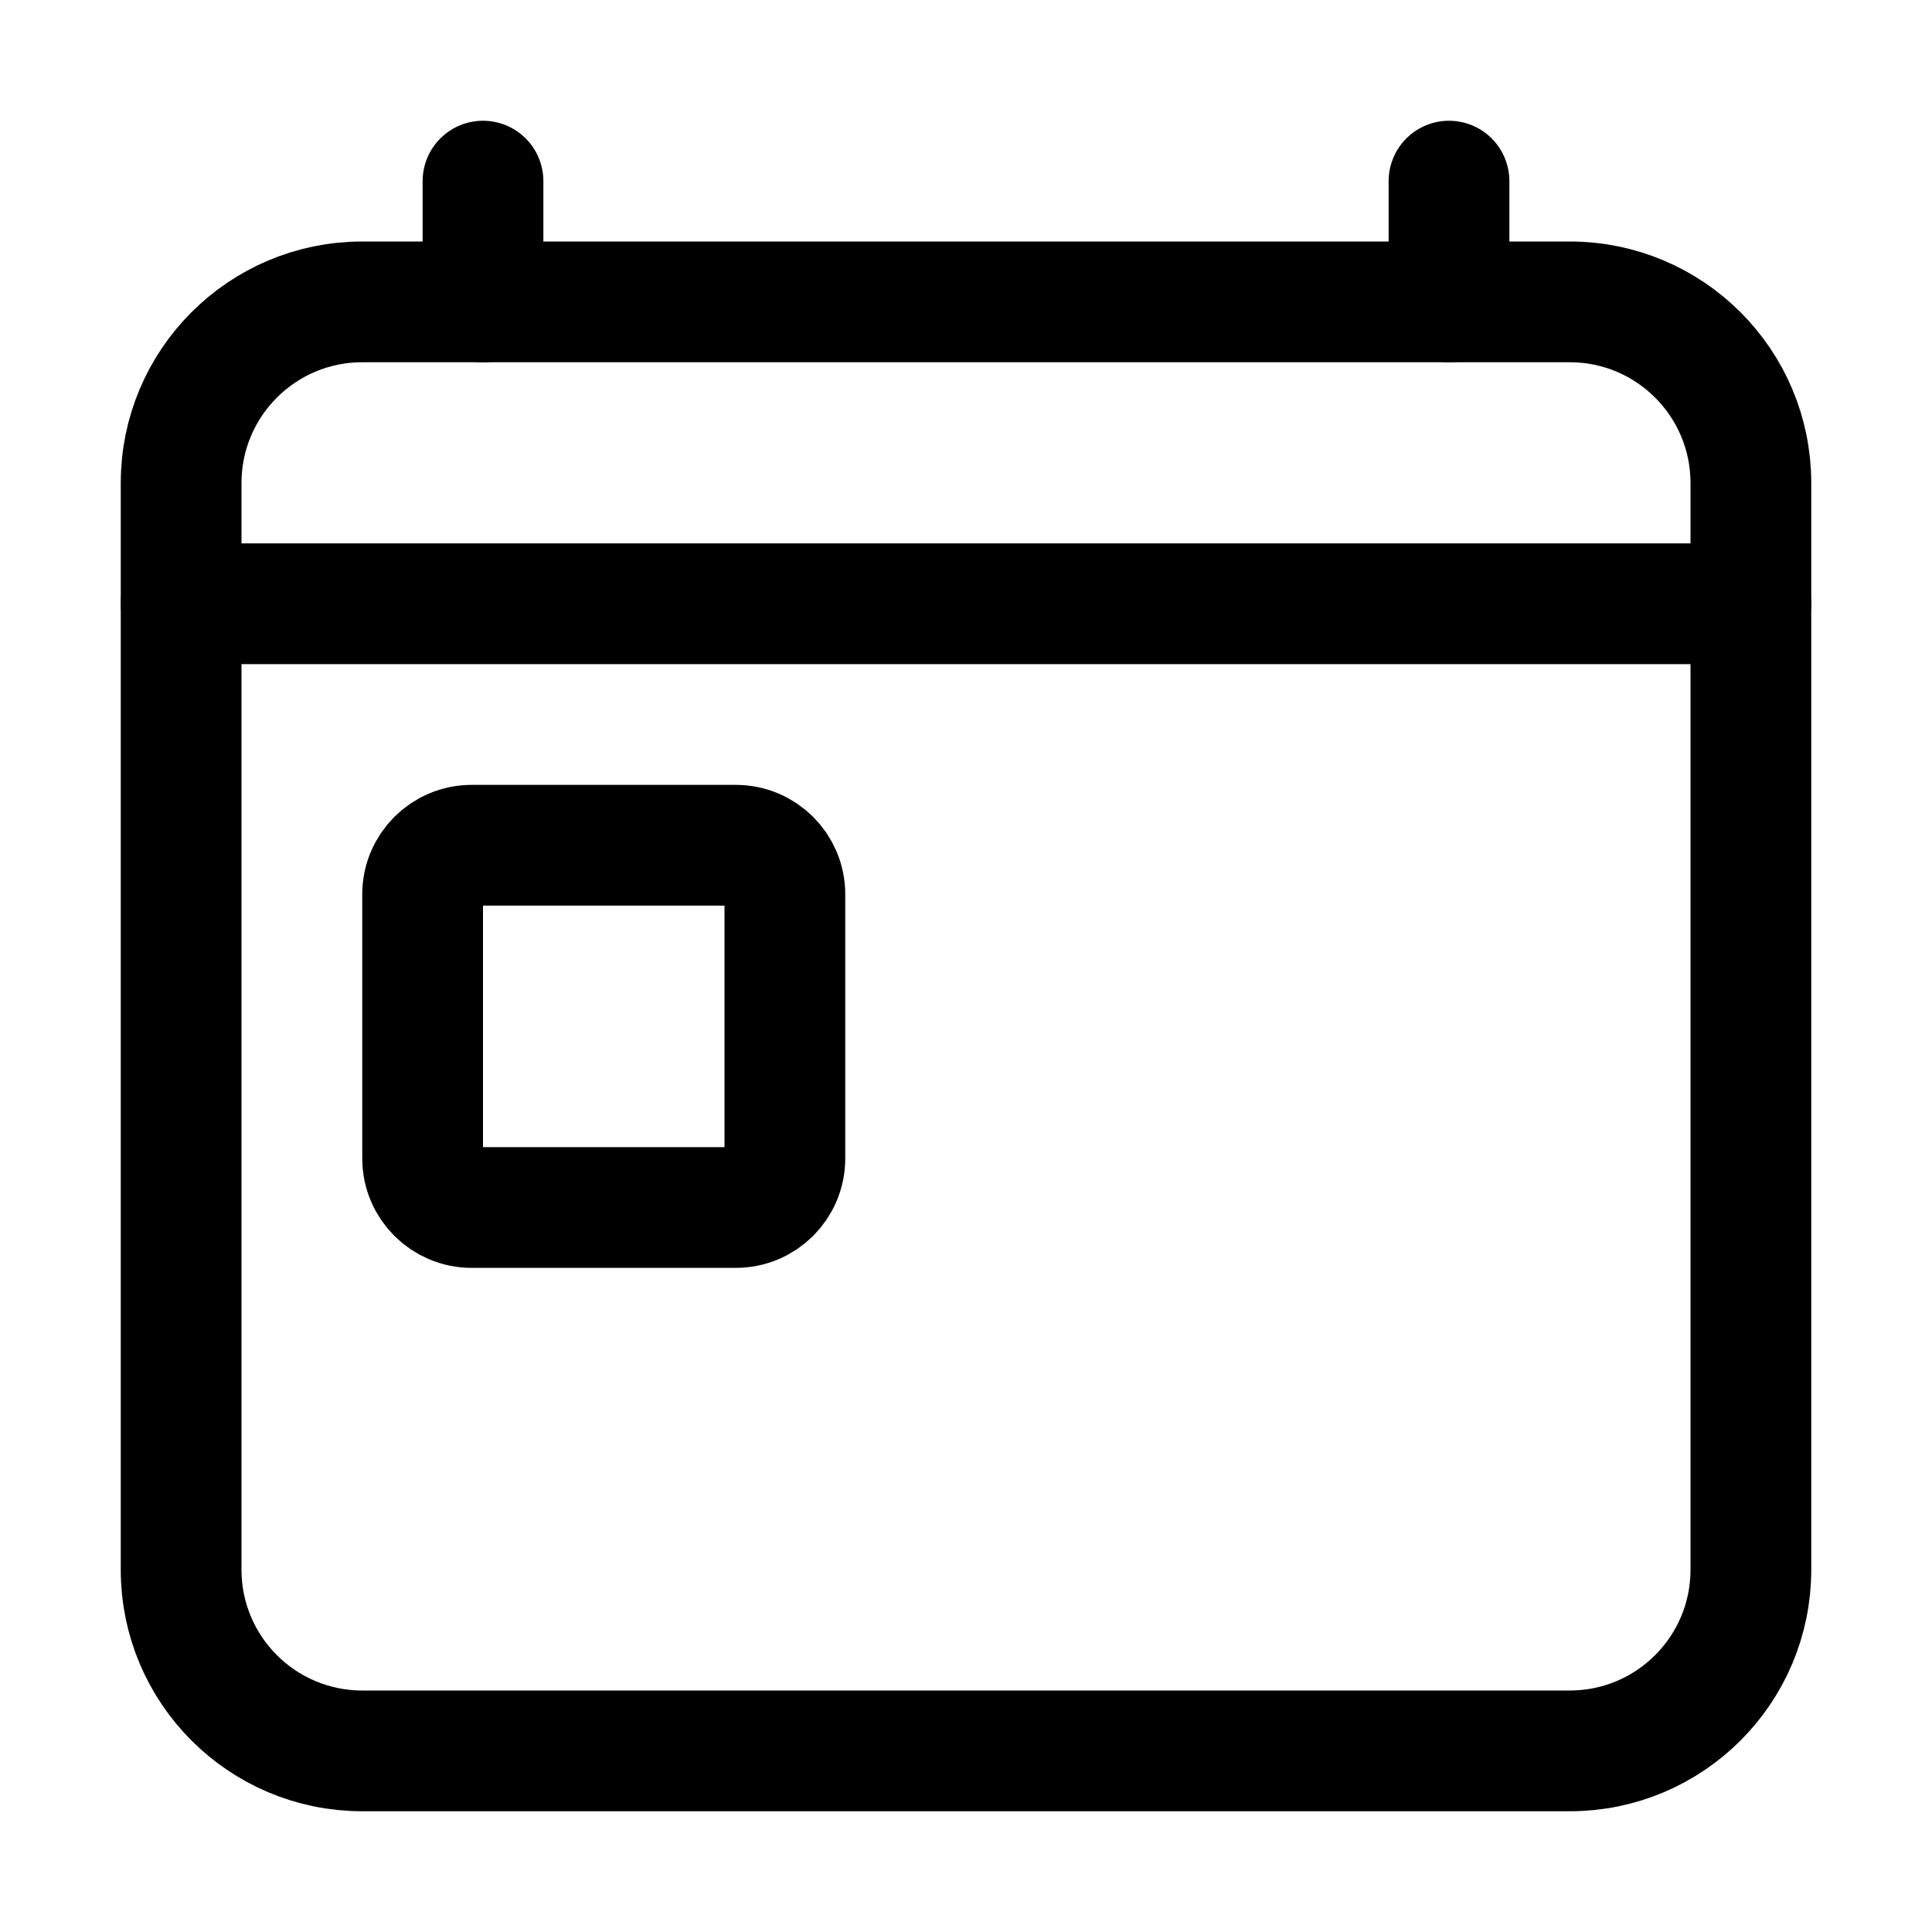
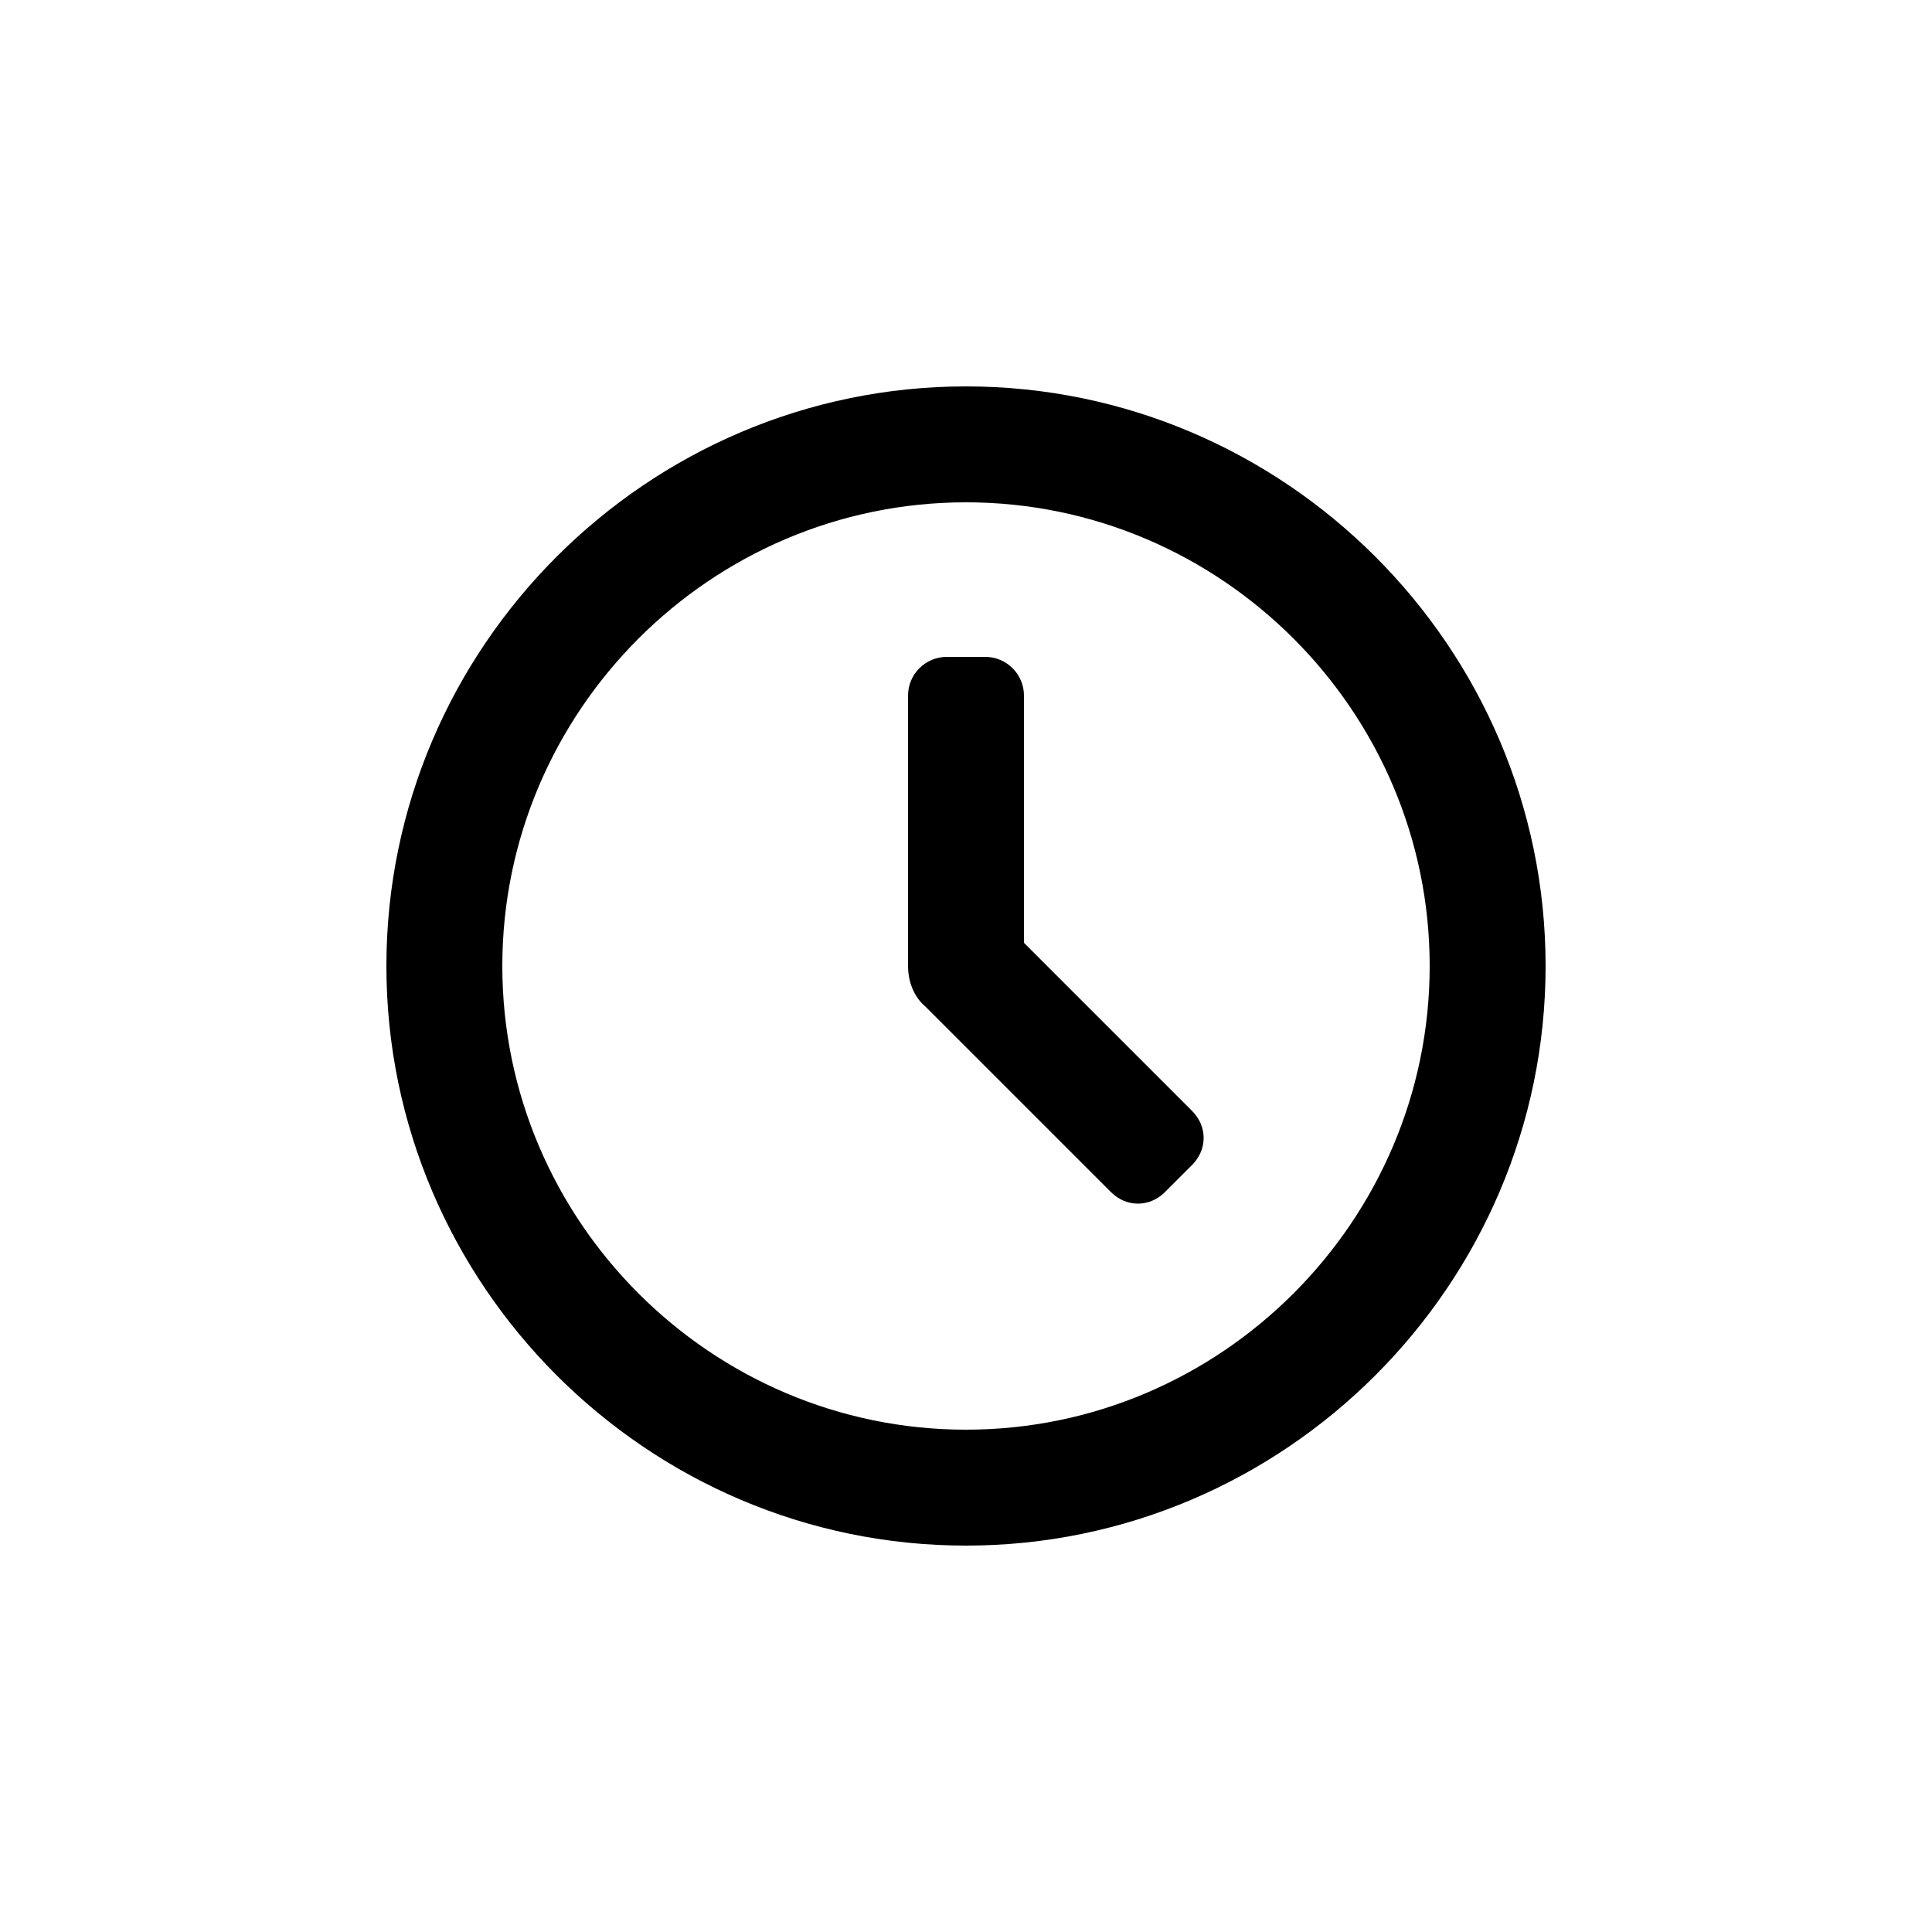
- <svg xmlns="http://www.w3.org/2000/svg" width="800px" height="800px" viewBox="0 0 512 512">
-   <rect fill="none" stroke="#000000" stroke-linejoin="round" stroke-width="32" x="48" y="80" width="416" height="384" rx="48" />
-   <line fill="none" stroke="#000000" stroke-linejoin="round" stroke-width="32" stroke-linecap="round" x1="128" y1="48" x2="128" y2="80" />
-   <line fill="none" stroke="#000000" stroke-linejoin="round" stroke-width="32" stroke-linecap="round" x1="384" y1="48" x2="384" y2="80" />
-   <rect fill="none" stroke="#000000" stroke-linejoin="round" stroke-width="32" stroke-linecap="round" x="112" y="224" width="96" height="96" rx="13" />
-   <line fill="none" stroke="#000000" stroke-linejoin="round" stroke-width="32" stroke-linecap="round" x1="464" y1="160" x2="48" y2="160" />
+ <svg xmlns="http://www.w3.org/2000/svg" fill="#000000" width="100" height="100" viewBox="0 0 100 100" xml:space="preserve">
+   <g>
+     <g>
+       <path d="M50,20c-16.5,0-30,13.5-30,30s13.5,30,30,30s30-13.5,30-30S66.5,20,50,20z M50,74c-13.2,0-24-10.8-24-24    s10.8-24,24-24s24,10.8,24,24S63.2,74,50,74z" />
+     </g>
+     <g>
+       <path d="M53,48.8V36c0-1.1-0.9-2-2-2h-2c-1.1,0-2,0.9-2,2v14c0,0.8,0.3,1.6,0.9,2.1l9.6,9.6c0.8,0.8,2,0.8,2.8,0    l1.4-1.4c0.8-0.8,0.8-2,0-2.8L53,48.8z" />
+     </g>
+   </g>
</svg>
